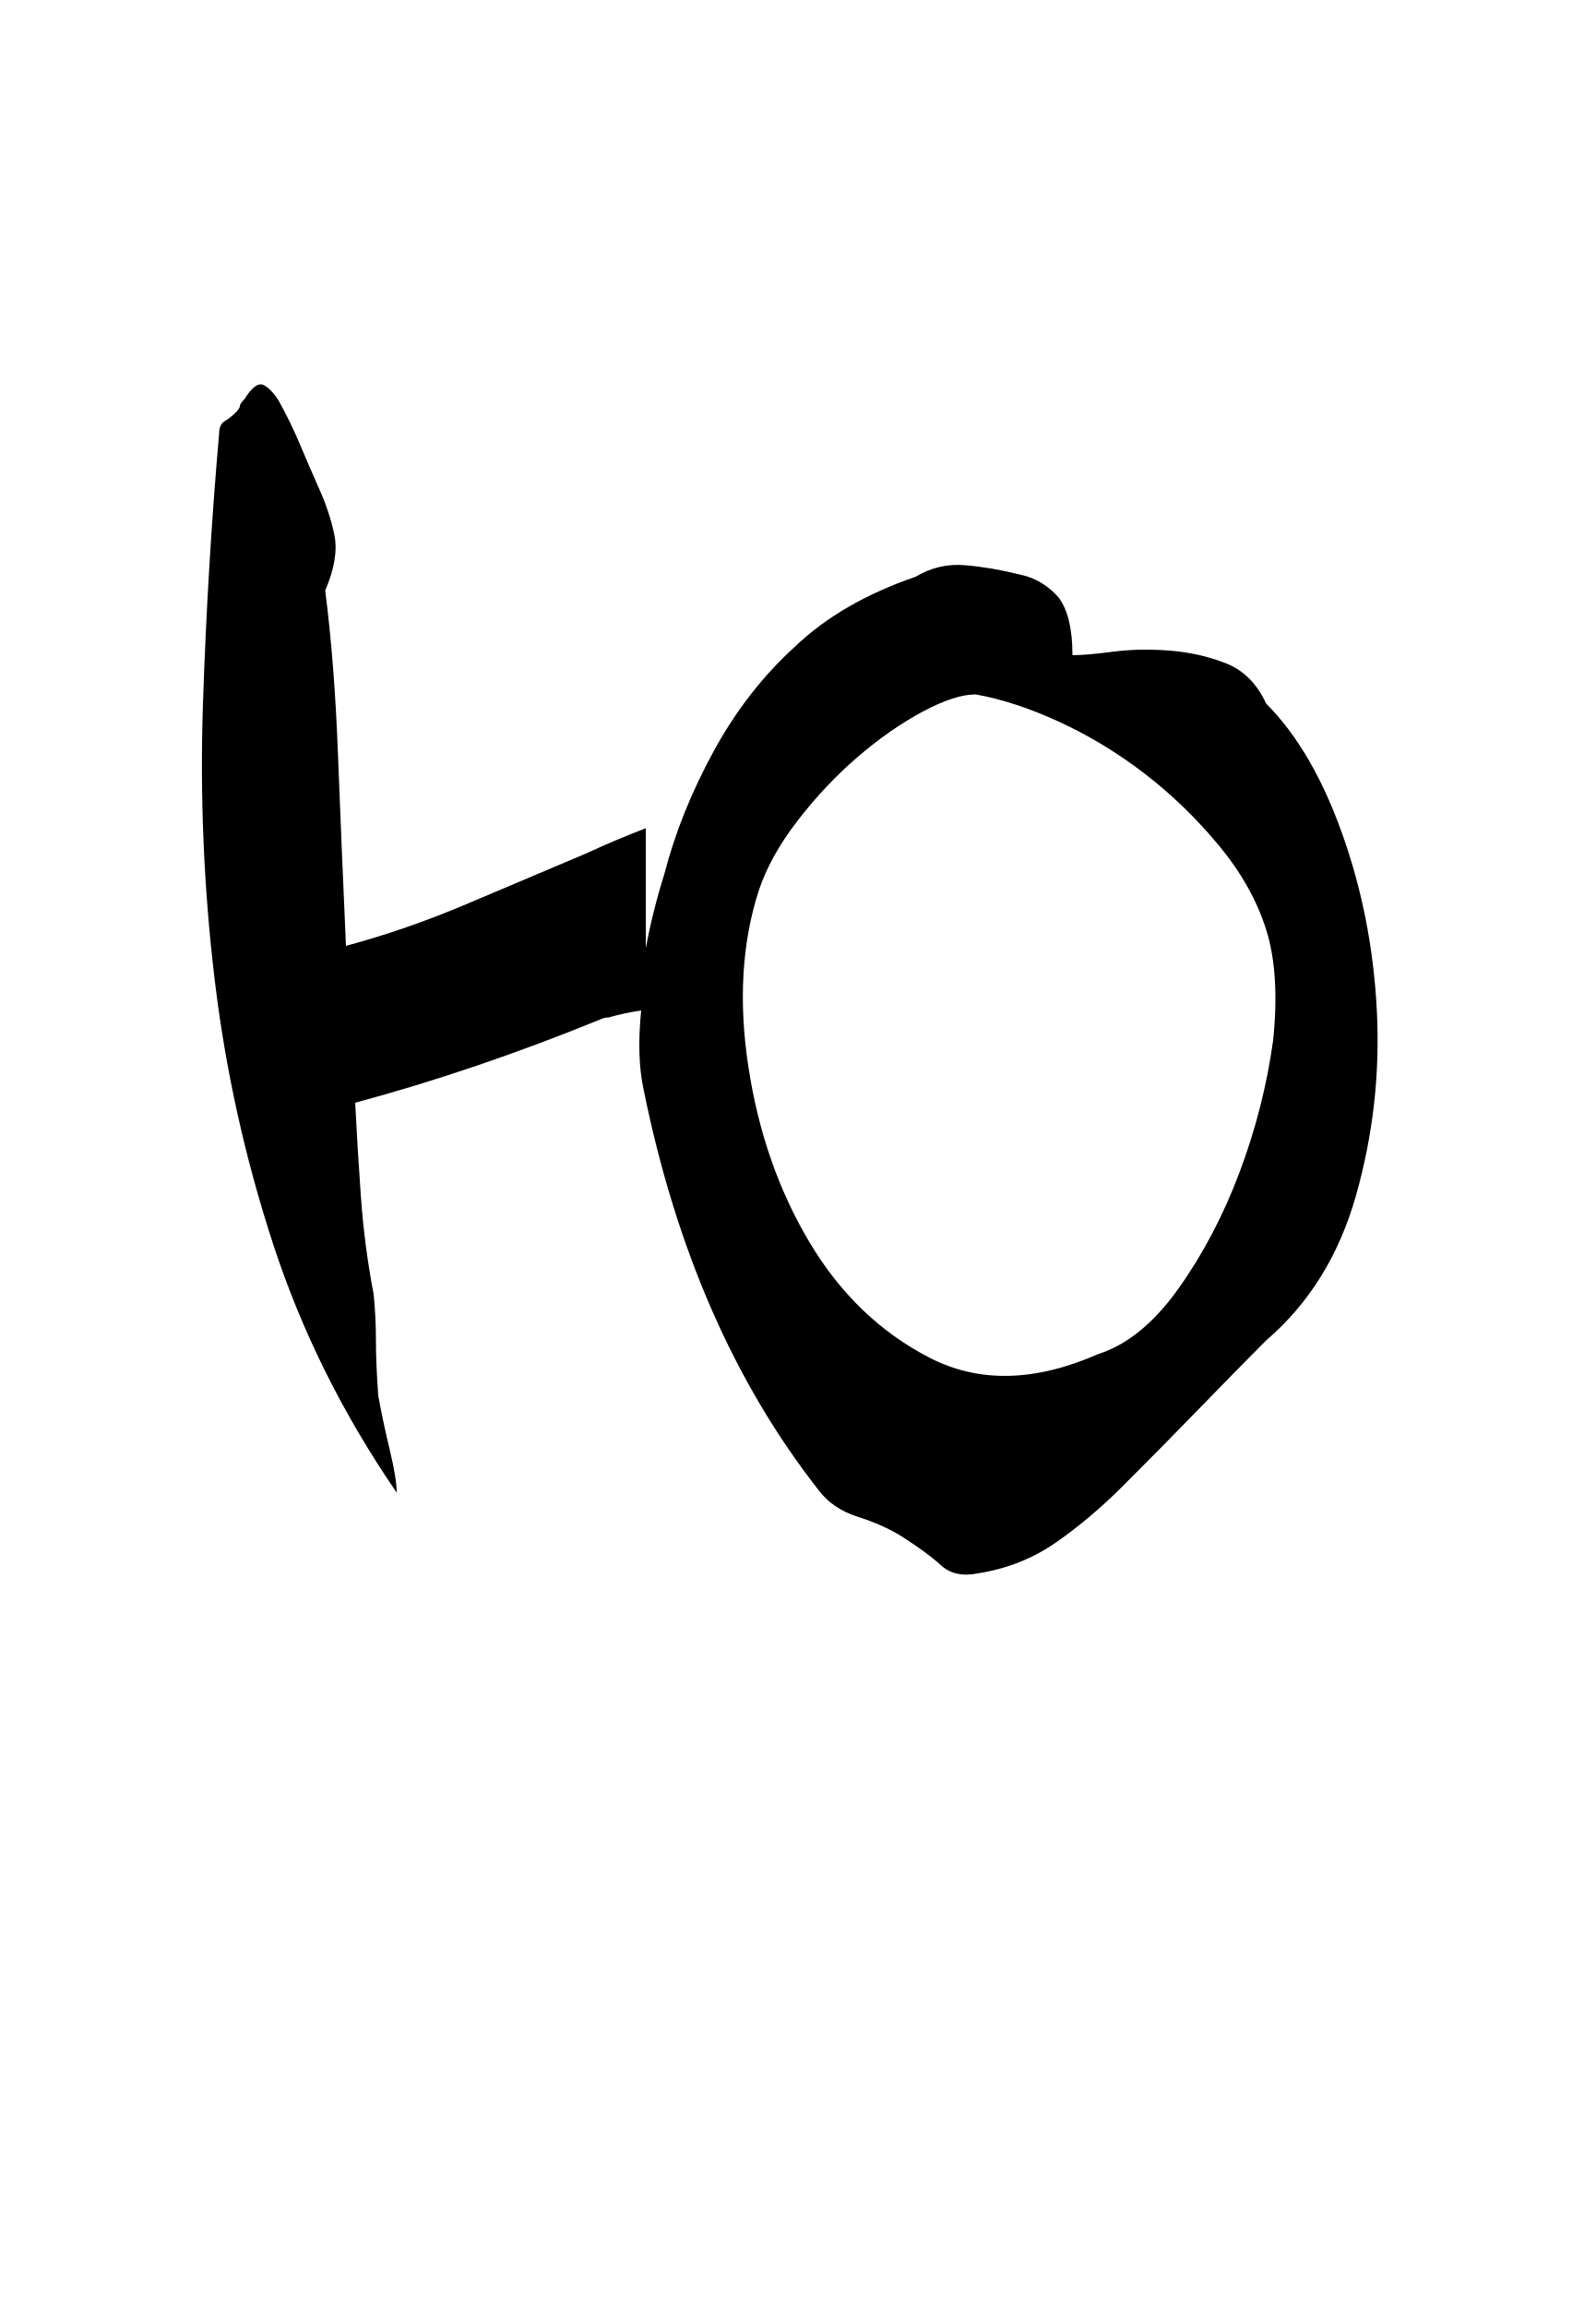
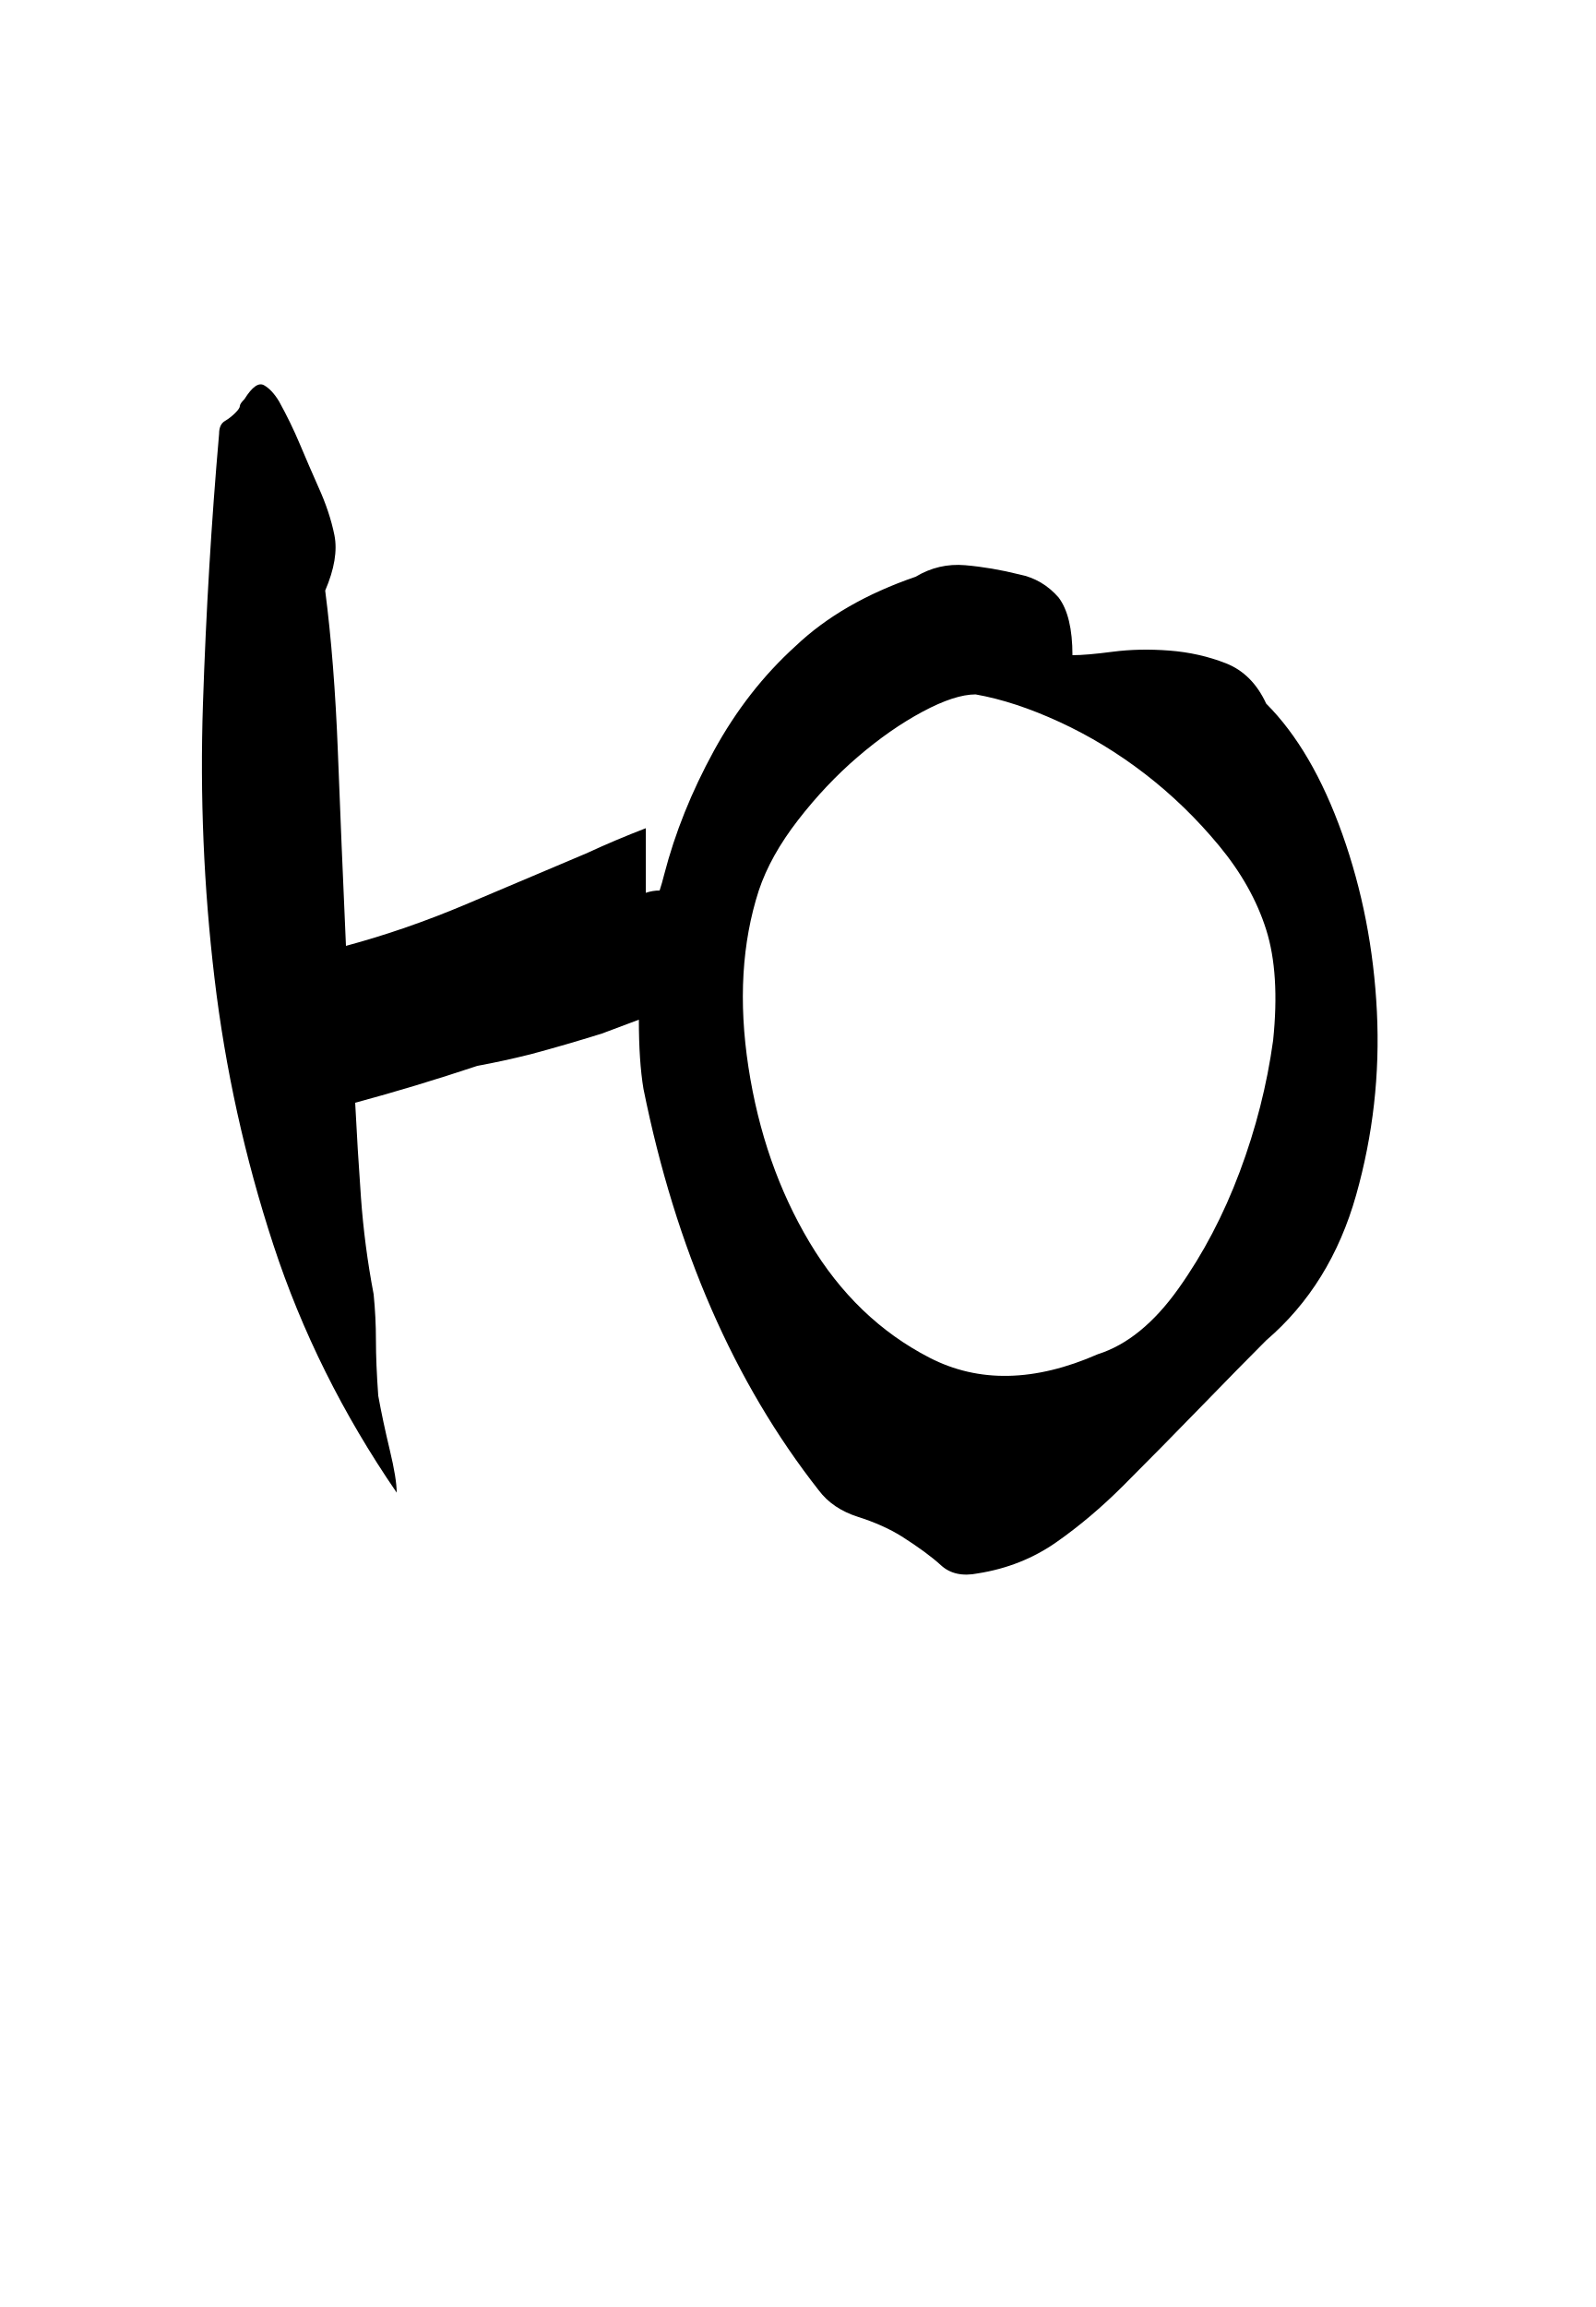
<svg xmlns="http://www.w3.org/2000/svg" viewBox="-50 -650 692 1000">
  <g transform="scale(1,-1)">
-     <path d="M409 391Q415 383 415 366Q421 366 432.5 367.5Q444 369 457.0 368.0Q470 367 481.5 362.5Q493 358 499 345Q519 325 532.0 288.5Q545 252 547.0 211.5Q549 171 538.0 132.0Q527 93 499 69Q488 58 471.0 40.5Q454 23 437 6Q423 -8 408.0 -18.5Q393 -29 374 -32Q364 -34 358.0 -28.5Q352 -23 341 -16Q333 -11 322.0 -7.5Q311 -4 305 4Q250 74 229 178Q226 192 228 212Q221 211 214 209Q212 209 210 208Q156 186 104 172Q105 152 106.5 131.0Q108 110 112 89Q113 79 113.0 69.0Q113 59 114 45Q116 34 119.0 21.5Q122 9 122 3Q87 54 68.5 110.5Q50 167 43.0 226.0Q36 285 38.0 345.0Q40 405 45 462Q45 466 47.5 467.5Q50 469 52.0 471.0Q54 473 54.0 474.0Q54 475 56 477Q61 485 64.5 483.0Q68 481 71 476Q76 467 80.0 457.5Q84 448 88 439Q93 428 95.0 418.0Q97 408 91 394Q95 363 96.5 324.0Q98 285 100 240Q126 247 152.0 258.0Q178 269 204 280Q217 286 230 291V239Q233 255 238 271Q245 298 259.5 324.5Q274 351 295 370Q315 389 347 400Q357 406 368.5 405.0Q380 404 392 401Q402 399 409 391ZM502 199Q505 228 499.0 247.0Q493 266 478.5 283.5Q464 301 446.5 314.5Q429 328 409.5 337.0Q390 346 373 349Q364 349 350.0 341.5Q336 334 322.0 322.0Q308 310 296.0 294.5Q284 279 279 264Q268 230 274.5 187.5Q281 145 301.0 111.5Q321 78 353.0 61.5Q385 45 426 63Q445 69 461.0 91.5Q477 114 487.5 142.0Q498 170 502 199Z" />
+     <path d="M409 391Q415 383 415 366Q421 366 432.5 367.5Q444 369 457.0 368.0Q470 367 481.5 362.5Q493 358 499 345Q519 325 532.0 288.5Q545 252 547.0 211.5Q549 171 538.0 132.0Q527 93 499 69Q488 58 471.0 40.5Q454 23 437 6Q423 -8 408.0 -18.5Q393 -29 374 -32Q364 -34 358.0 -28.5Q352 -23 341 -16Q333 -11 322.0 -7.5Q311 -4 305 4Q250 74 229 178Q227 190 227 208Q219 205 211 202Q195 197 180 193Q168 190 157 188Q130 179 104 172Q105 152 106.5 131.0Q108 110 112 89Q113 79 113.0 69.0Q113 59 114 45Q116 34 119.0 21.5Q122 9 122 3Q87 54 68.5 110.5Q50 167 43.0 226.0Q36 285 38.0 345.0Q40 405 45 462Q45 466 47.5 467.5Q50 469 52.0 471.0Q54 473 54.0 474.0Q54 475 56 477Q61 485 64.5 483.0Q68 481 71 476Q76 467 80.0 457.5Q84 448 88 439Q93 428 95.0 418.0Q97 408 91 394Q95 363 96.5 324.0Q98 285 100 240Q126 247 152.0 258.0Q178 269 204 280Q217 286 230 291V263Q233 264 236 264Q237 267 238 271Q245 298 259.5 324.5Q274 351 295 370Q315 389 347 400Q357 406 368.5 405.0Q380 404 392 401Q402 399 409 391ZM502 199Q505 228 499.0 247.0Q493 266 478.5 283.5Q464 301 446.5 314.5Q429 328 409.5 337.0Q390 346 373 349Q364 349 350.0 341.5Q336 334 322.0 322.0Q308 310 296.0 294.5Q284 279 279 264Q268 230 274.5 187.5Q281 145 301.0 111.5Q321 78 353.0 61.5Q385 45 426 63Q445 69 461.0 91.5Q477 114 487.5 142.0Q498 170 502 199Z" />
  </g>
</svg>
